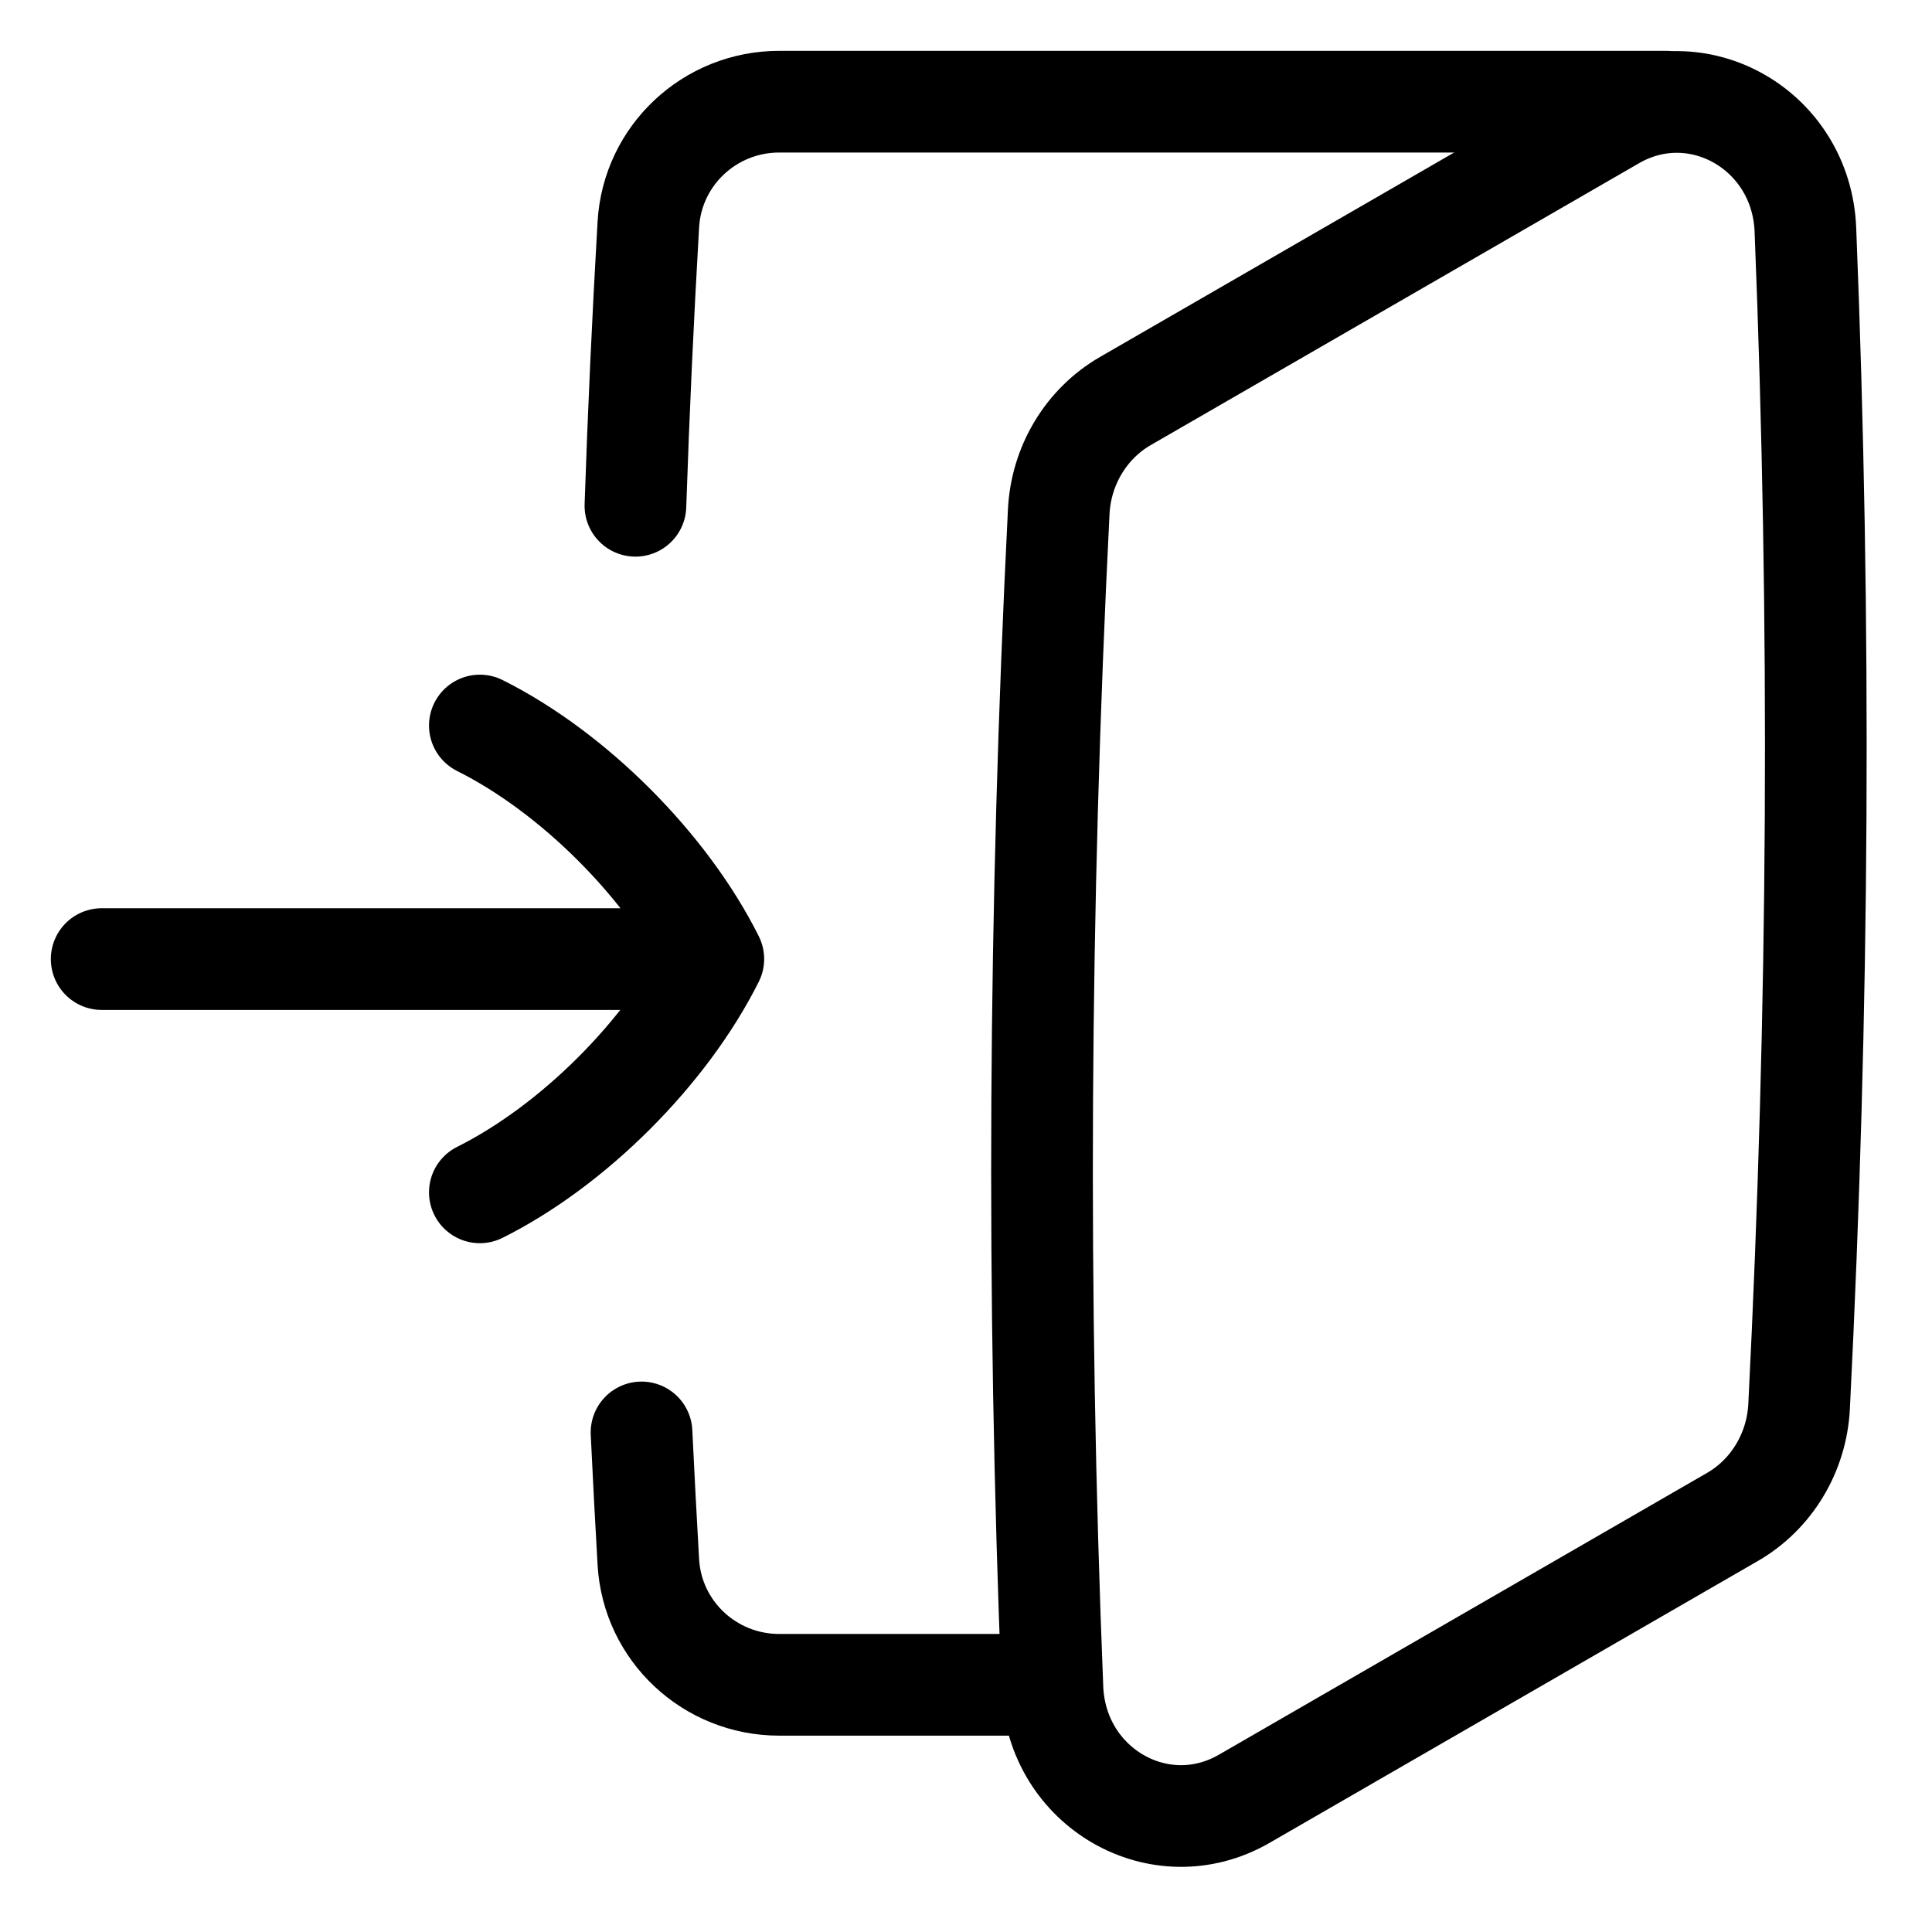
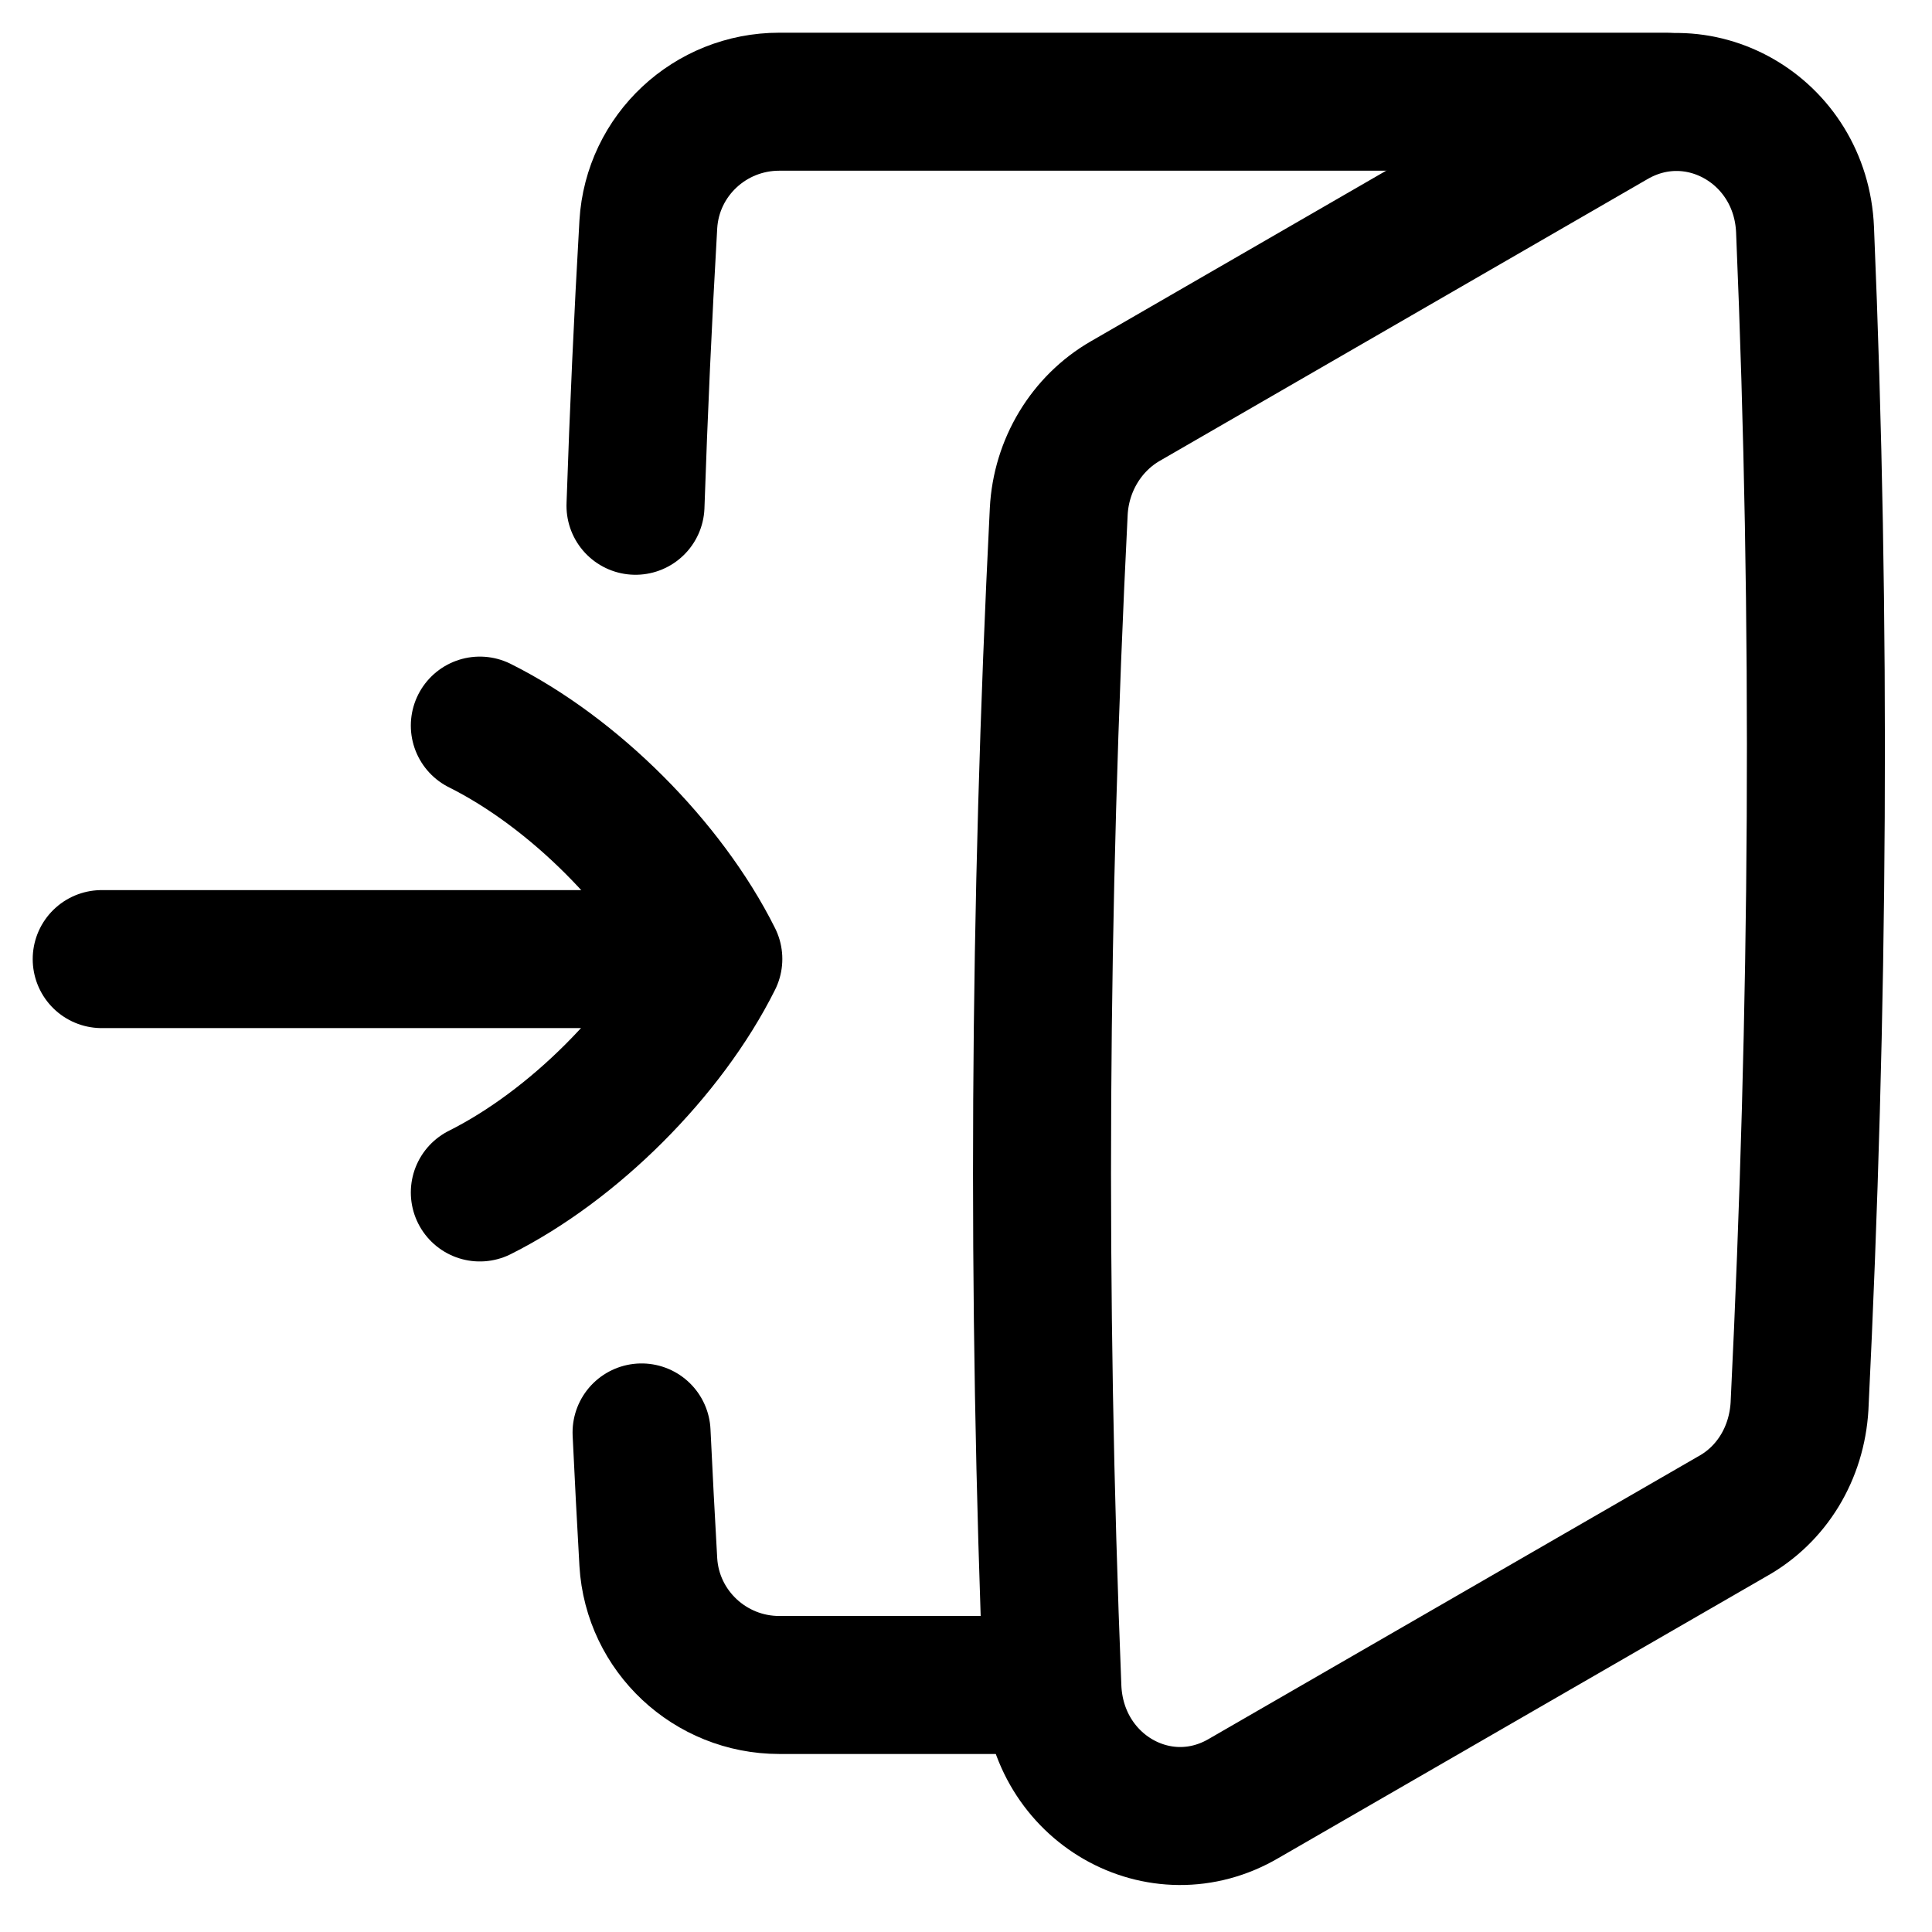
- <svg xmlns="http://www.w3.org/2000/svg" viewBox="0 0 19 19" version="1.1">
-   <g transform="translate(1 1)" stroke="currentColor" stroke-width="1" fill="none" fill-rule="evenodd" stroke-linecap="round" stroke-linejoin="round">
-     <path d="M16.755,1.259 C16.91,5.139 16.889,8.928 16.693,12.831 C16.67,13.287 16.421,13.697 16.038,13.918 L11.236,16.69 C10.41,17.167 9.389,16.583 9.35,15.603 C9.195,11.724 9.216,7.934 9.412,4.031 C9.435,3.576 9.683,3.166 10.067,2.944 L14.869,0.172 C15.695,-0.305 16.716,0.279 16.755,1.259 L16.755,1.259 Z" />
-     <path d="M15.383,0 L6.663,0 C5.982,0 5.416,0.527 5.376,1.207 C5.323,2.125 5.28,3.048 5.249,3.974 M9.247,15.569 L6.663,15.569 C5.982,15.569 5.416,15.043 5.376,14.363 C5.352,13.939 5.329,13.513 5.309,13.087" />
-     <line x1="0" y1="8.432" x2="5.796" y2="8.432" />
-     <path d="M3.719,6.135 C4.638,6.594 5.556,7.513 6.015,8.431 C5.556,9.349 4.638,10.267 3.719,10.726" />
-   </g>
+ <svg xmlns="http://www.w3.org/2000/svg" fill="none" viewBox="0 0 14 14">
+   <path stroke="currentColor" stroke-linecap="round" stroke-linejoin="round" d="M13.08 1.665C13.2 4.523 13.18 7.315 13.04 10.19 13.02 10.53 12.84 10.83 12.55 10.99L9.016 13.03C8.407 13.39 7.655 12.96 7.626 12.23 7.512 9.375 7.528 6.583 7.672 3.707 7.689 3.372 7.872 3.069 8.155 2.906L11.69 0.864C12.3 0.512 13.05 0.942 13.08 1.665Z" stroke-width="1" />
+   <path stroke="currentColor" stroke-linecap="round" stroke-linejoin="round" d="M12.07 0.737 5.647 0.737C5.145 0.737 4.728 1.125 4.698 1.626 4.659 2.302 4.628 2.983 4.605 3.665M7.551 12.21 5.647 12.21C5.145 12.21 4.728 11.82 4.698 11.32 4.68 11.01 4.664 10.69 4.649 10.38" stroke-width="1" />
+   <path stroke="currentColor" stroke-linecap="round" stroke-linejoin="round" d="M0.737 6.95 5.008 6.95" stroke-width="1" />
+   <path stroke="currentColor" stroke-linecap="round" stroke-linejoin="round" d="M3.477 5.258C4.154 5.596 4.831 6.272 5.169 6.949 4.831 7.626 4.154 8.302 3.477 8.641" stroke-width="1" />
</svg>
